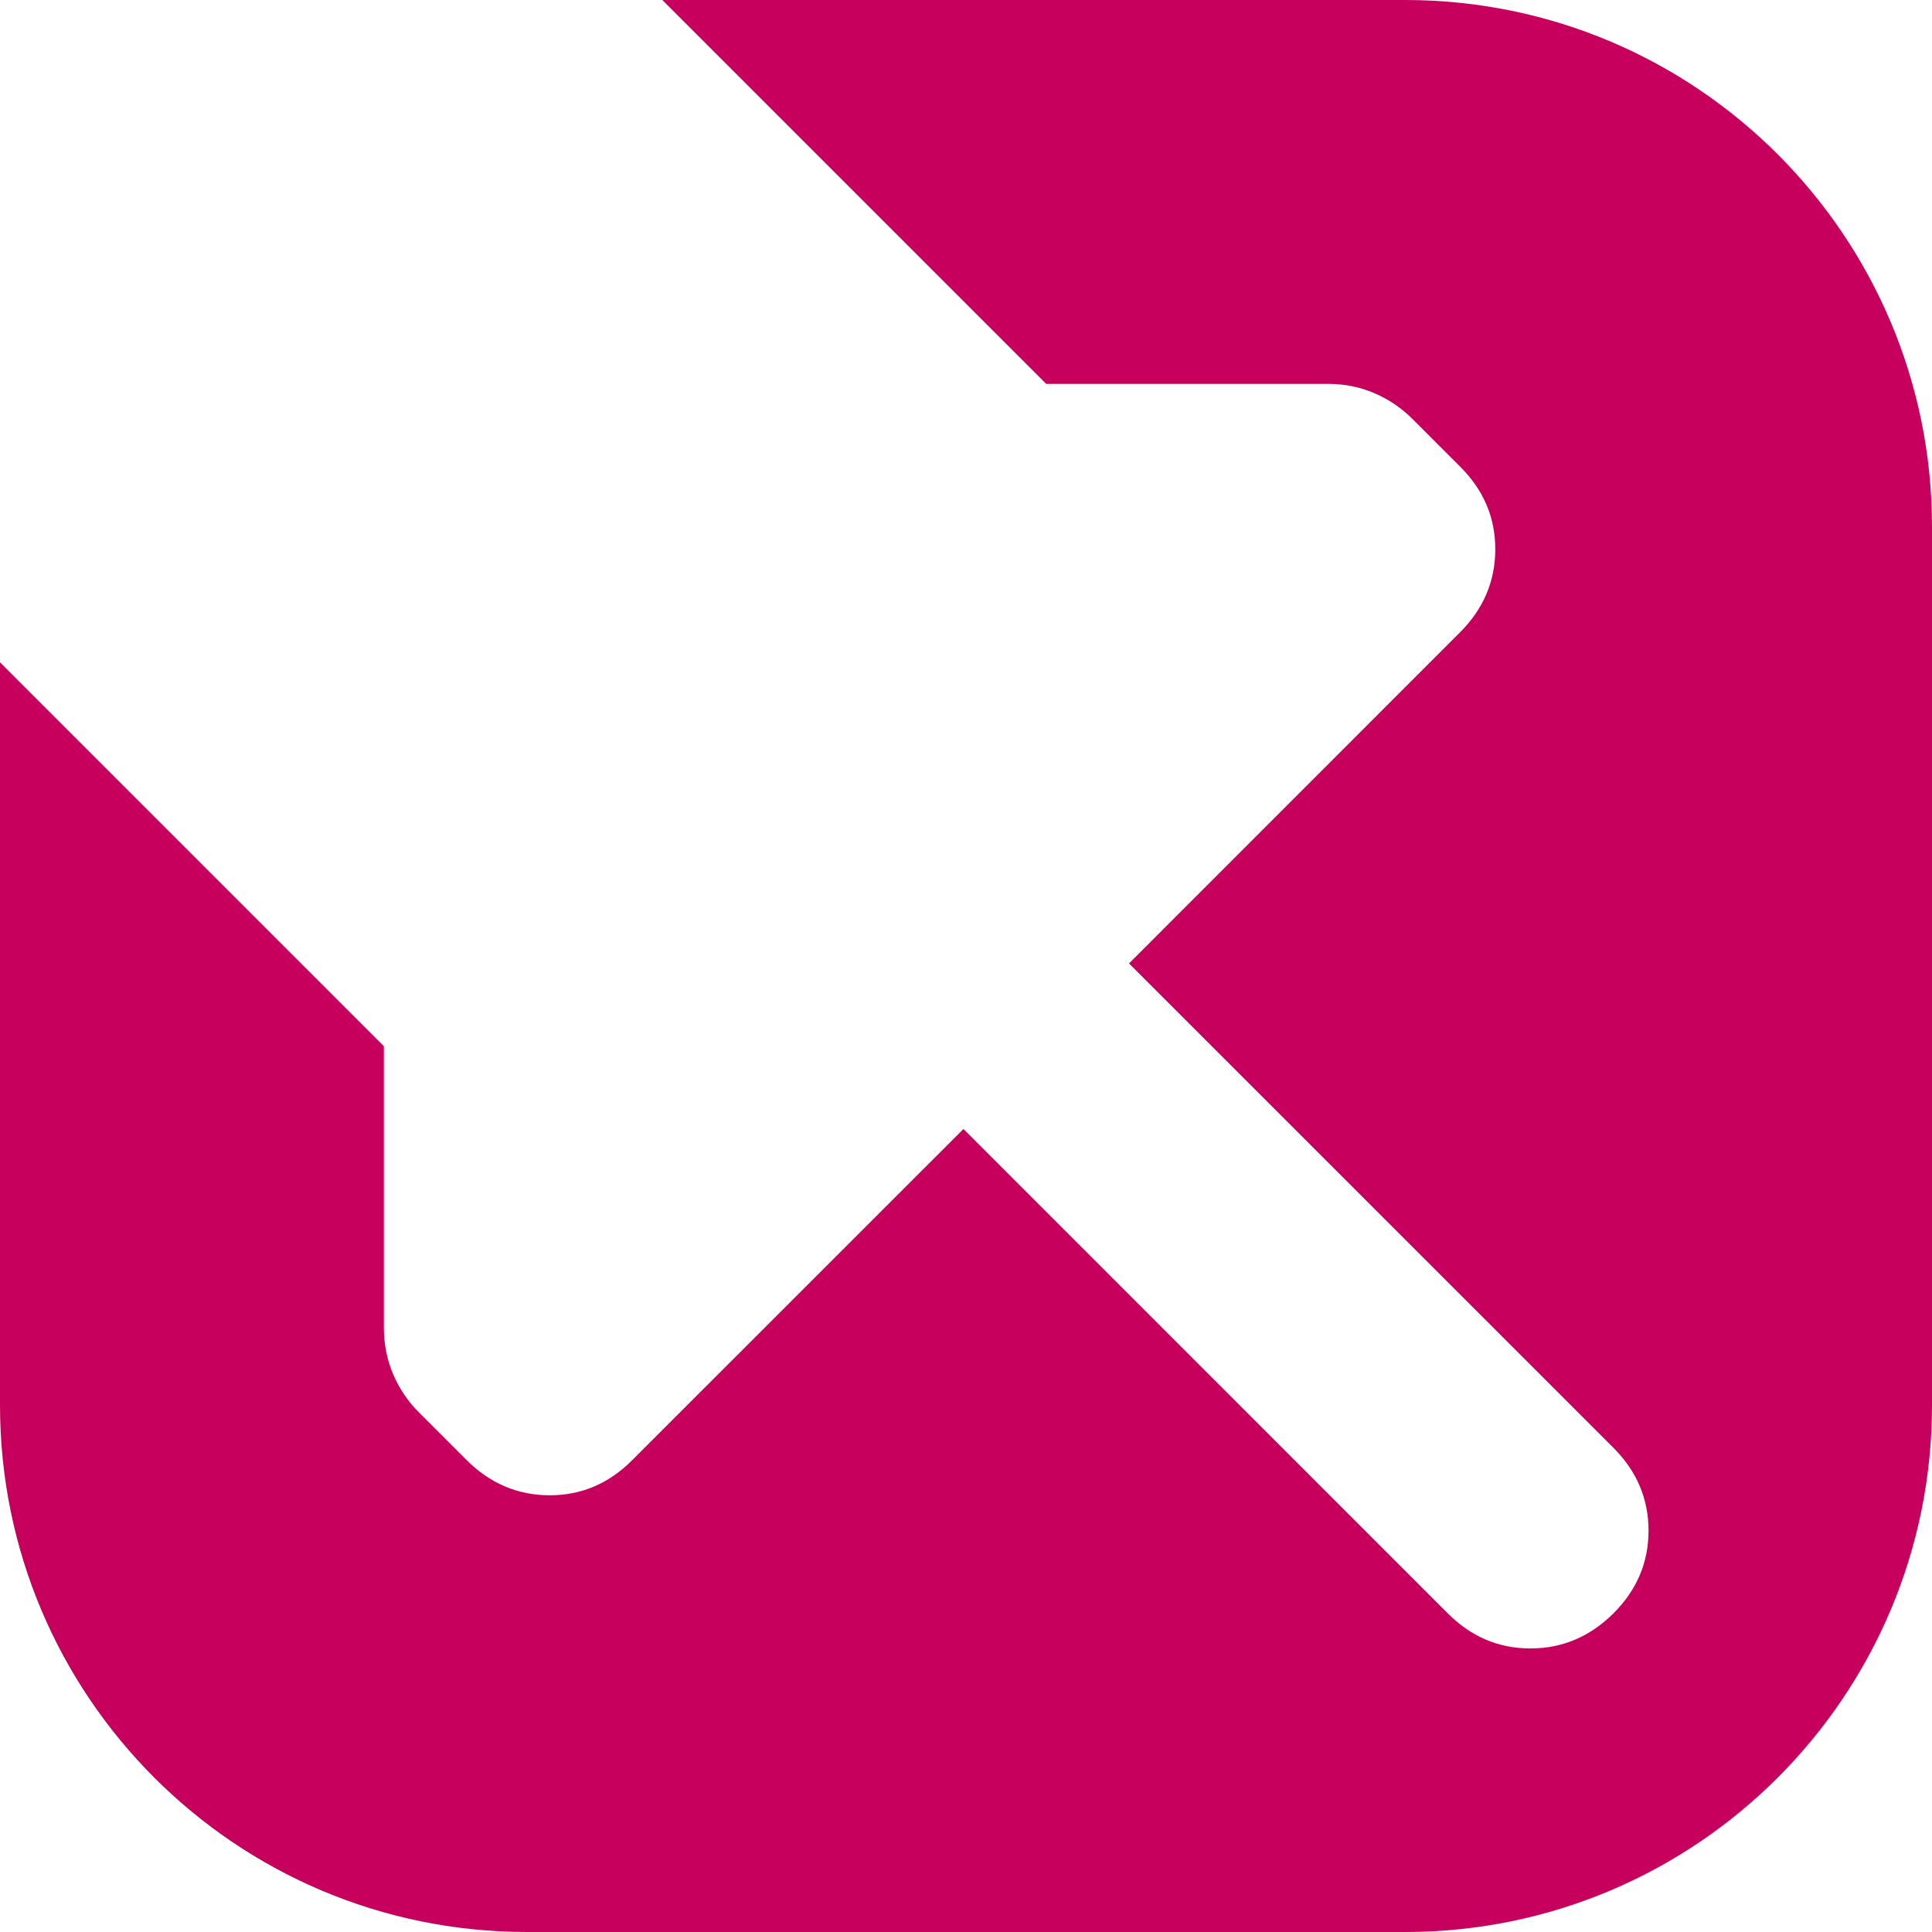
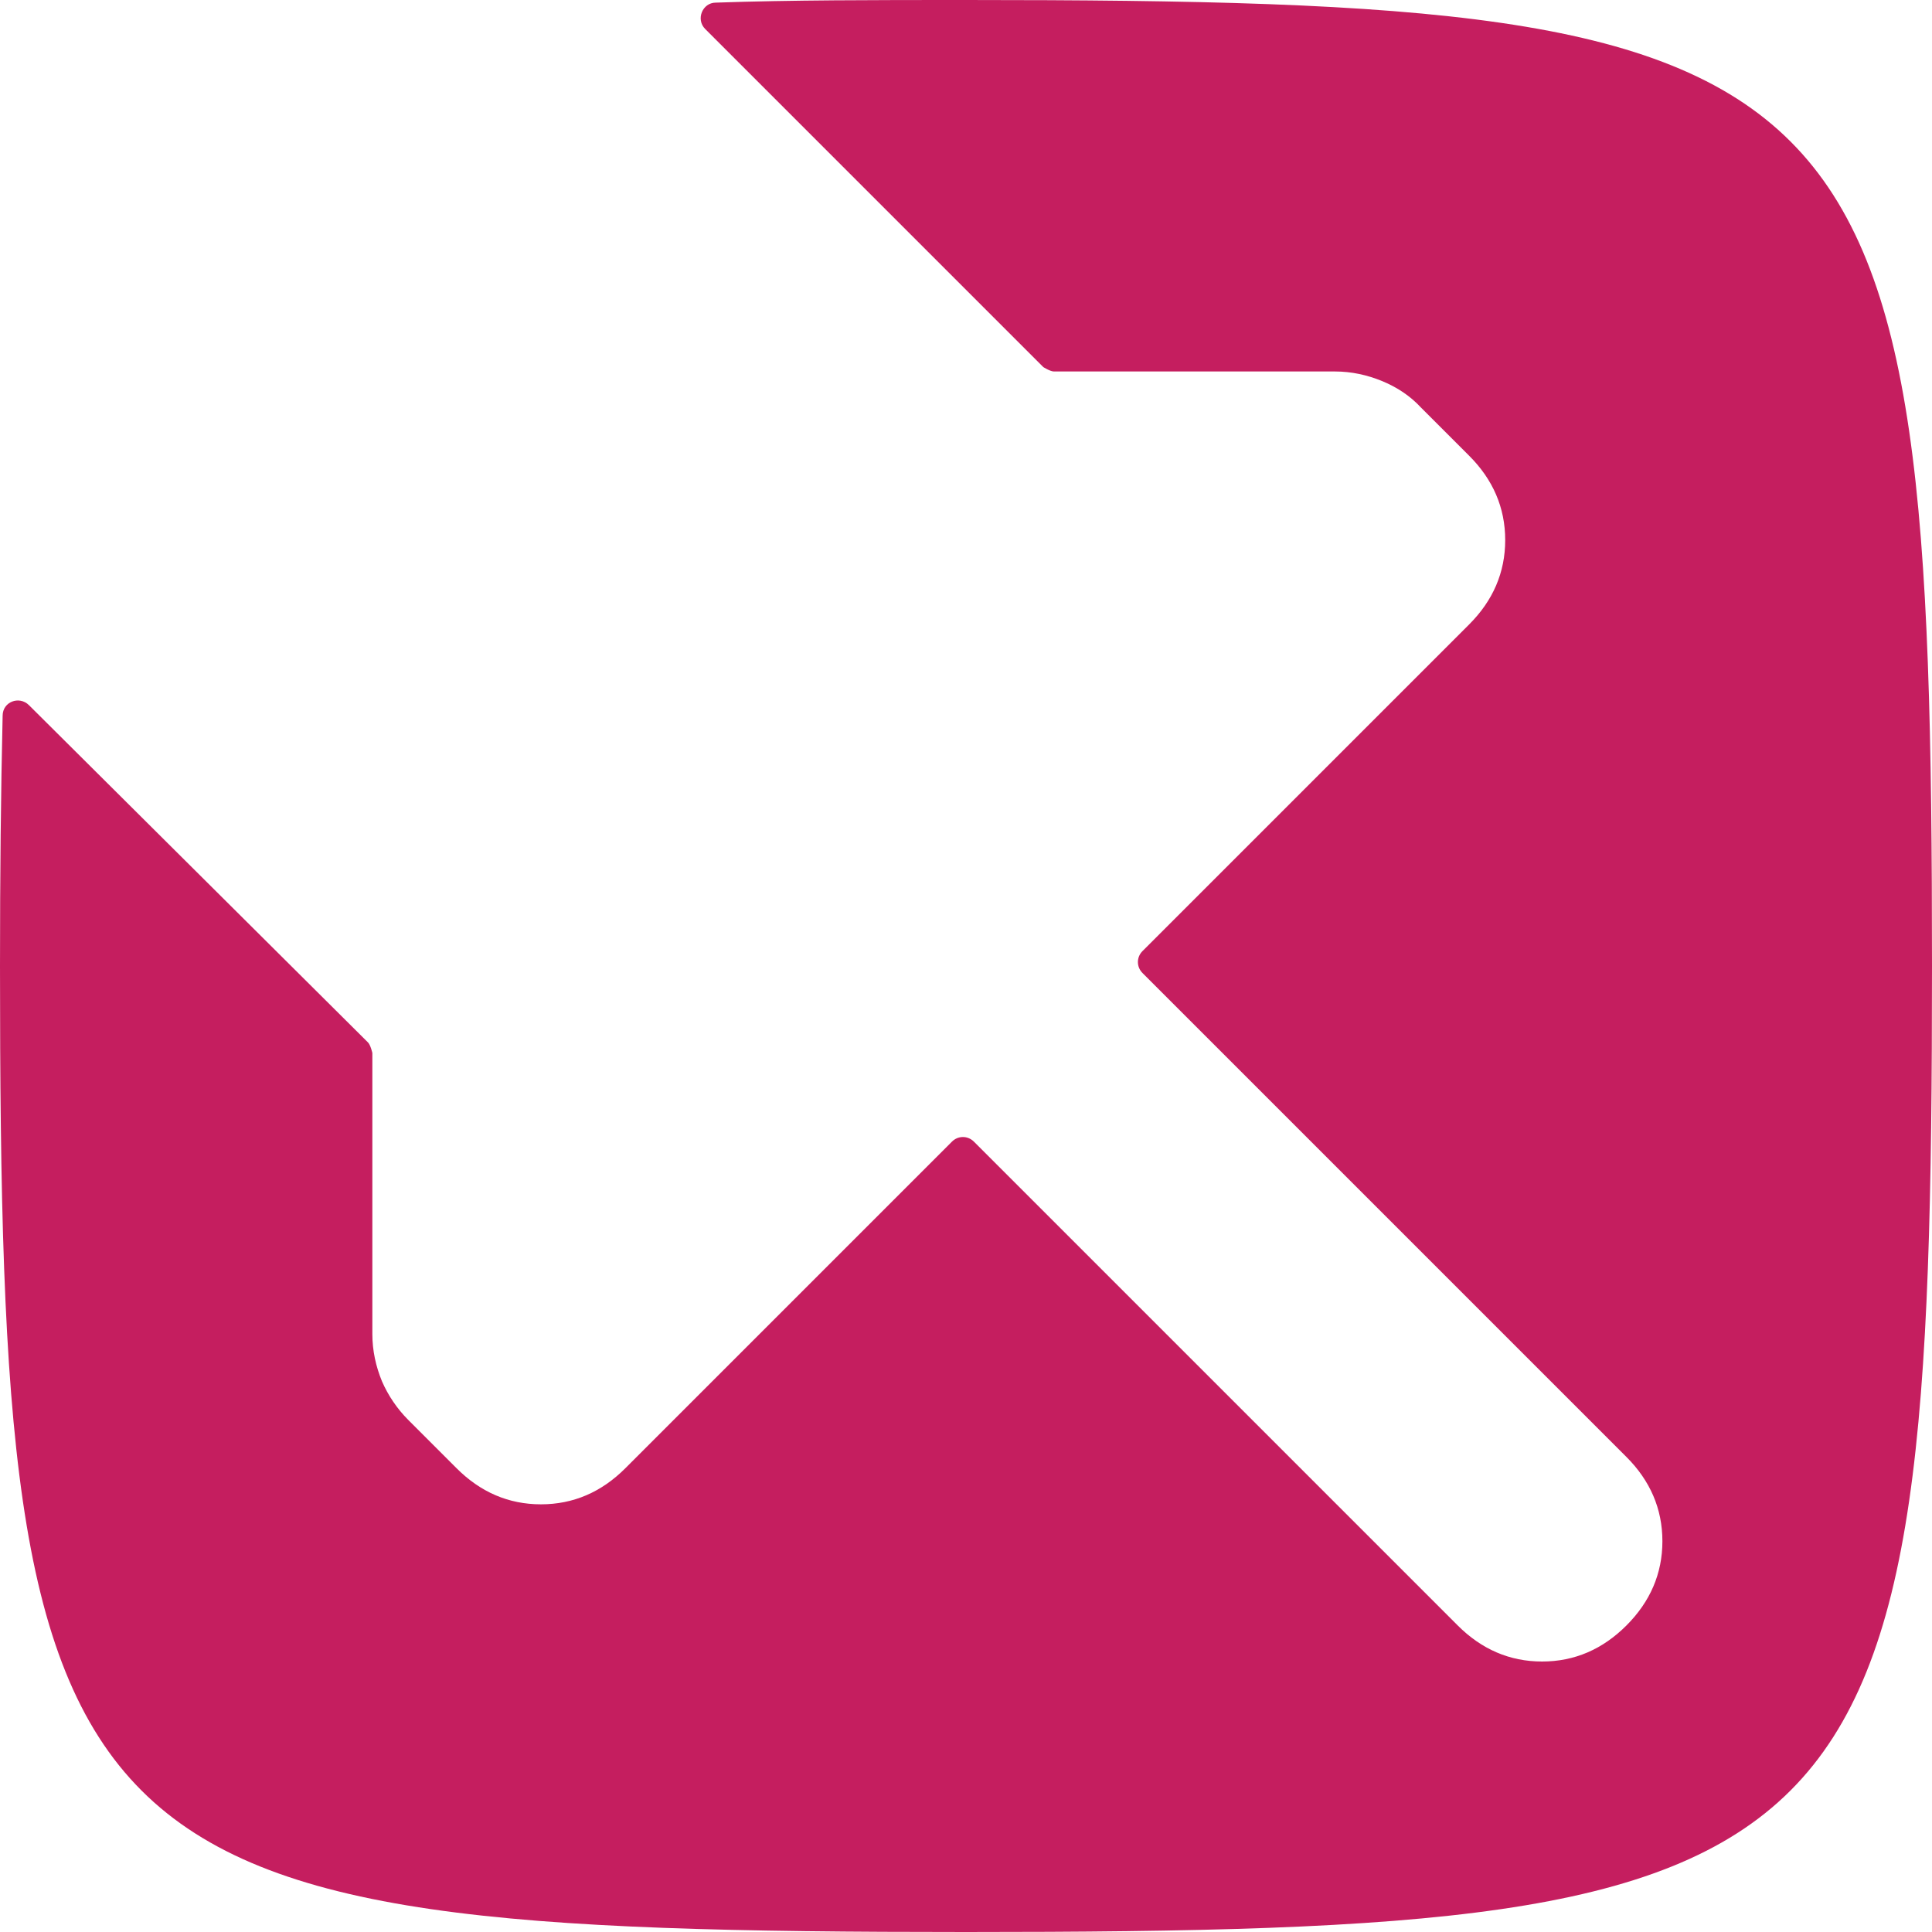
- <svg xmlns="http://www.w3.org/2000/svg" width="22" height="22" viewBox="0 0 22 22" fill="none">
-   <path fill-rule="evenodd" clip-rule="evenodd" d="M0 7.542V16C0 19.314 2.686 22 6 22H16C19.314 22 22 19.314 22 16V6C22 2.686 19.314 0 16 0H7.542L11.913 4.371L15.119 4.371C15.307 4.371 15.484 4.406 15.65 4.477C15.815 4.548 15.96 4.647 16.085 4.772L16.627 5.314C16.895 5.581 17.028 5.895 17.027 6.257C17.026 6.618 16.893 6.932 16.627 7.199L12.856 10.971L18.372 16.486C18.639 16.753 18.772 17.068 18.772 17.43C18.772 17.792 18.639 18.106 18.372 18.372C18.105 18.637 17.79 18.771 17.429 18.771C17.067 18.772 16.753 18.639 16.486 18.372L10.971 12.856L7.199 16.627C6.932 16.895 6.618 17.028 6.257 17.027C5.895 17.026 5.581 16.893 5.314 16.627L4.772 16.085C4.646 15.96 4.548 15.814 4.477 15.65C4.407 15.485 4.372 15.308 4.371 15.119V11.913L0 7.542Z" fill="#c6005c" />
+ <svg xmlns="http://www.w3.org/2000/svg" viewBox="0 0 22 22" width="22" height="22">
+   <path d="M11,22c10.37,0,11-.63,11-11S21.37,0,11,0c-1.05,0-1.99,0-2.85.03-.15,0-.23.19-.12.3l3.85,3.85s.08.05.12.05h3.2c.19,0,.37.04.54.11.17.07.32.17.44.3l.55.55c.27.27.41.59.41.96,0,.37-.14.69-.41.96l-3.72,3.72c-.07.07-.07.18,0,.25l5.51,5.51c.27.27.41.59.41.96s-.14.69-.41.96c-.27.27-.59.41-.96.41-.37,0-.69-.14-.96-.41l-5.51-5.51c-.07-.07-.18-.07-.25,0l-3.72,3.72c-.27.27-.59.41-.96.41-.37,0-.69-.14-.96-.41l-.55-.55c-.13-.13-.23-.28-.3-.44-.07-.17-.11-.35-.11-.54v-3.2s-.02-.09-.05-.12L.33,8.03c-.11-.11-.3-.04-.3.12-.02.86-.03,1.8-.03,2.85,0,10.37.63,11,11,11Z" style="fill: #c51e5f; fill-rule: evenodd;" />
</svg>
